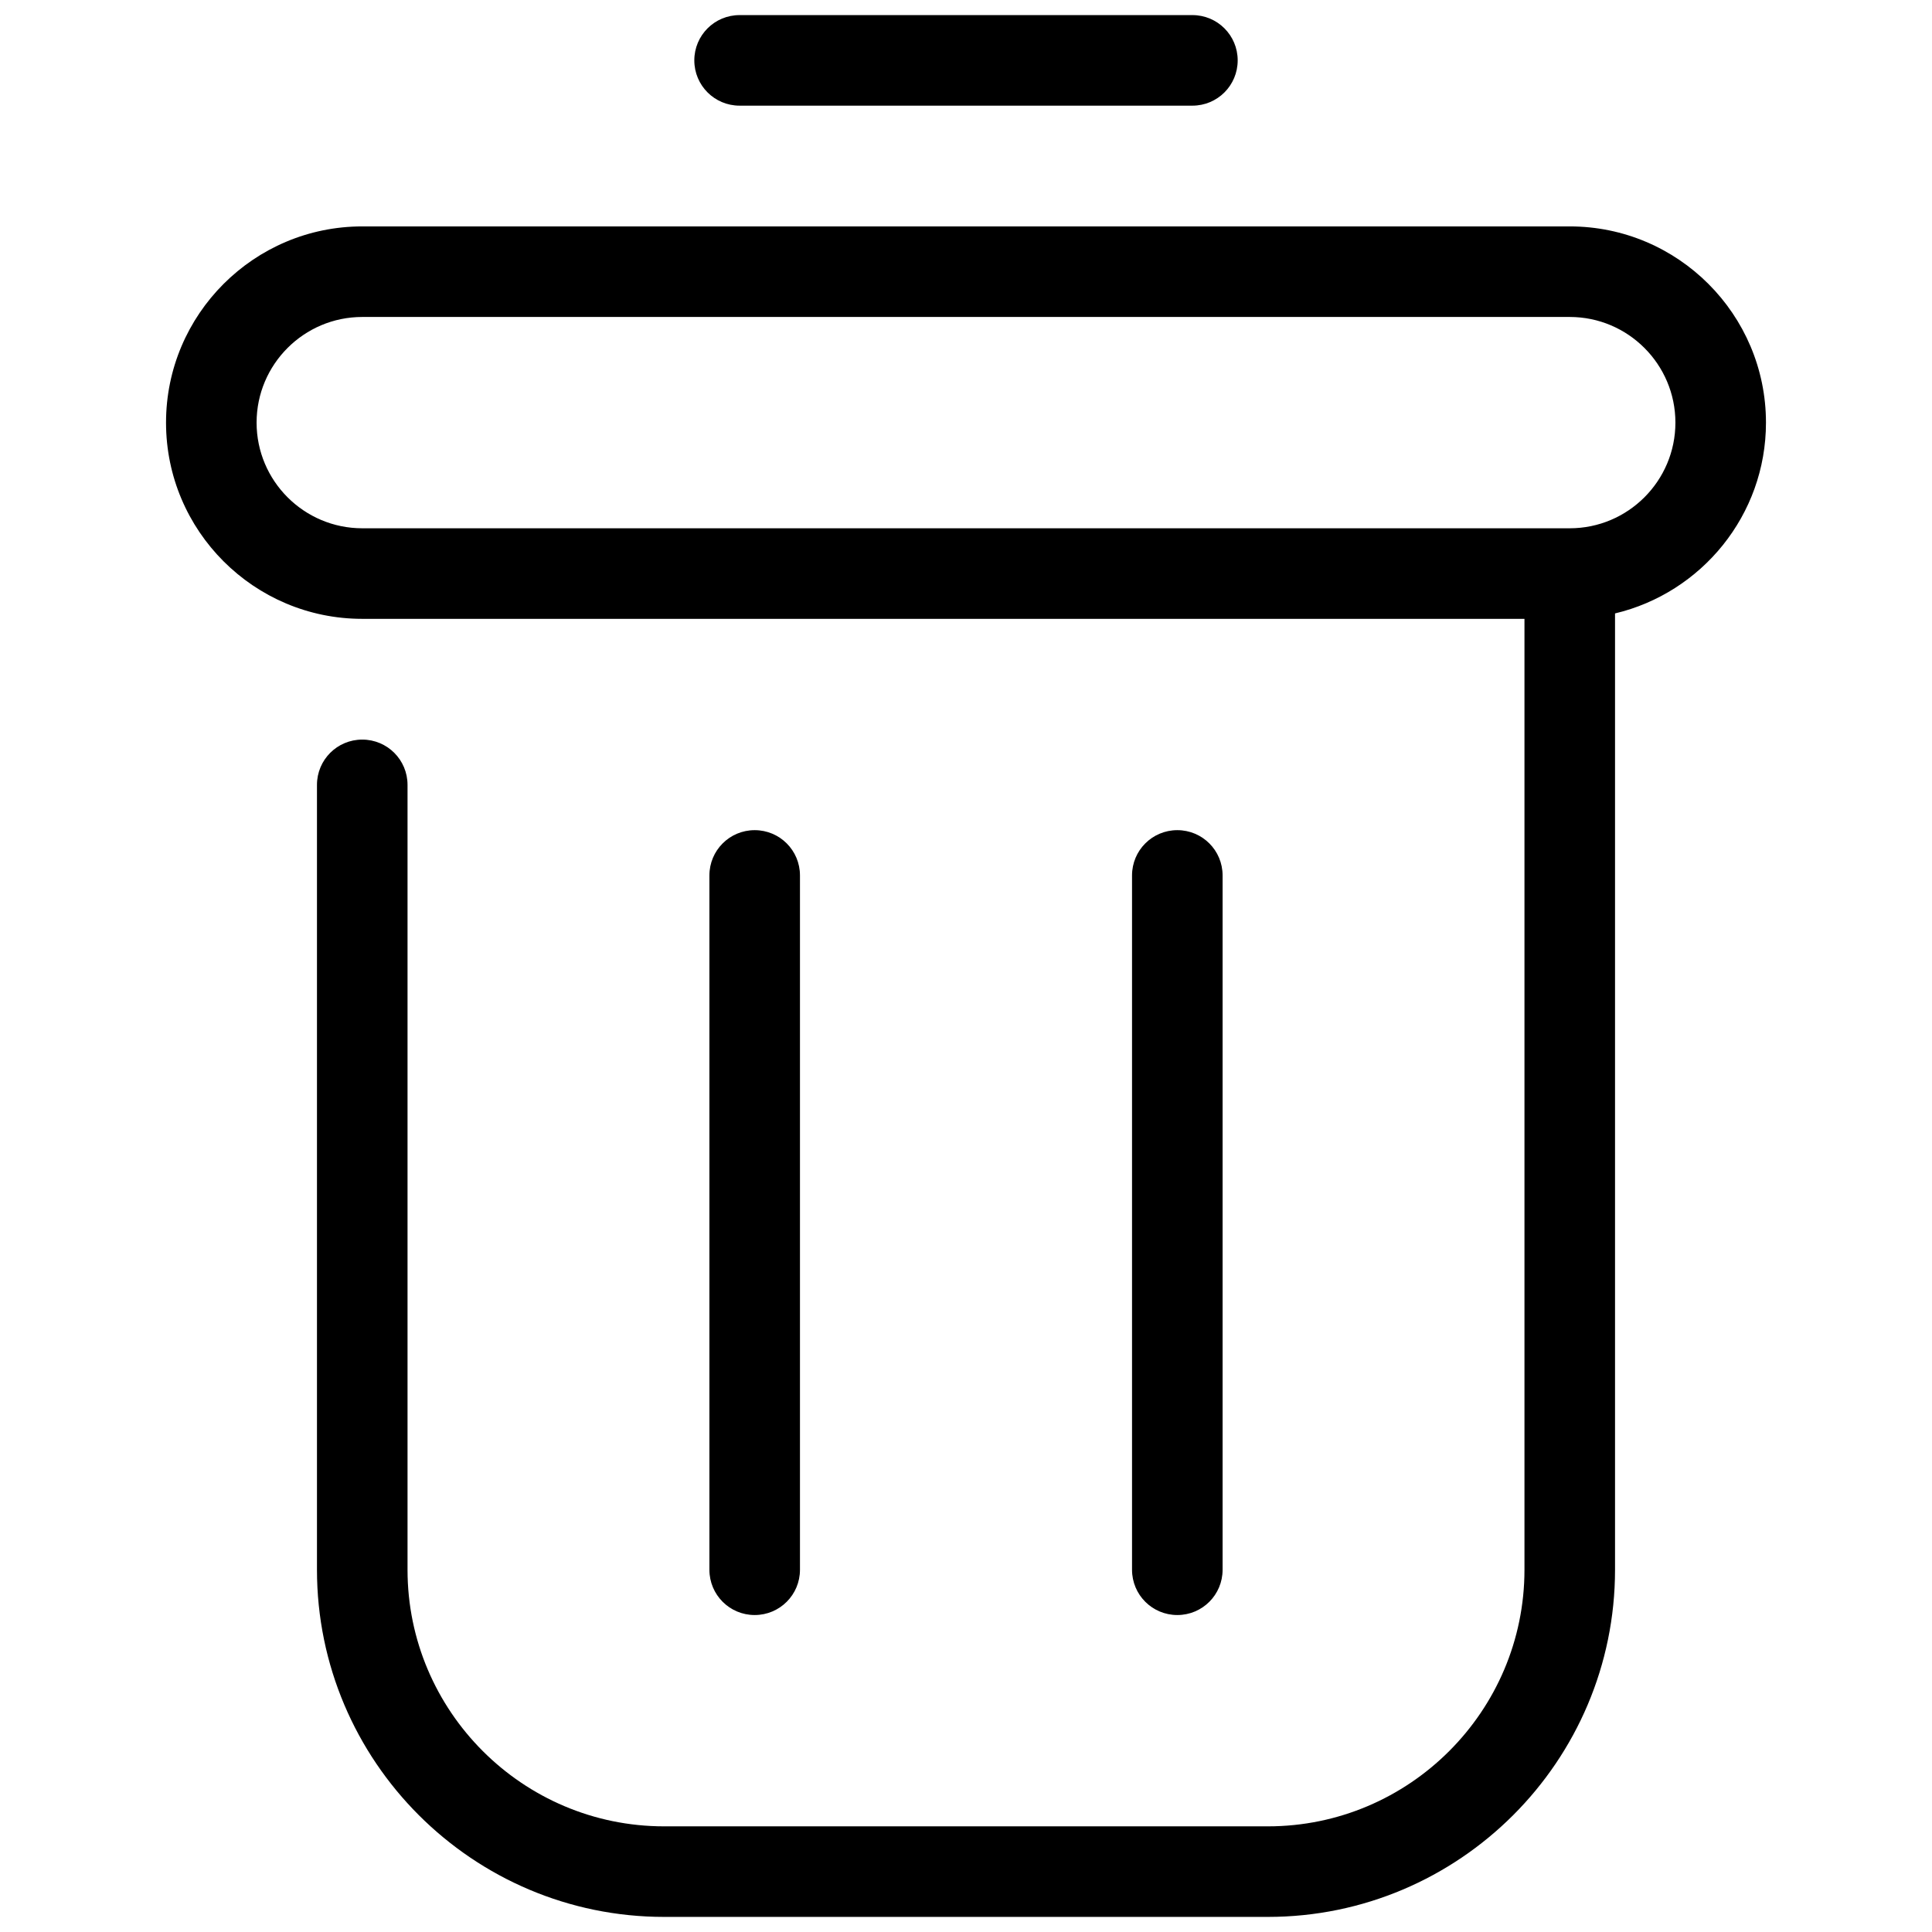
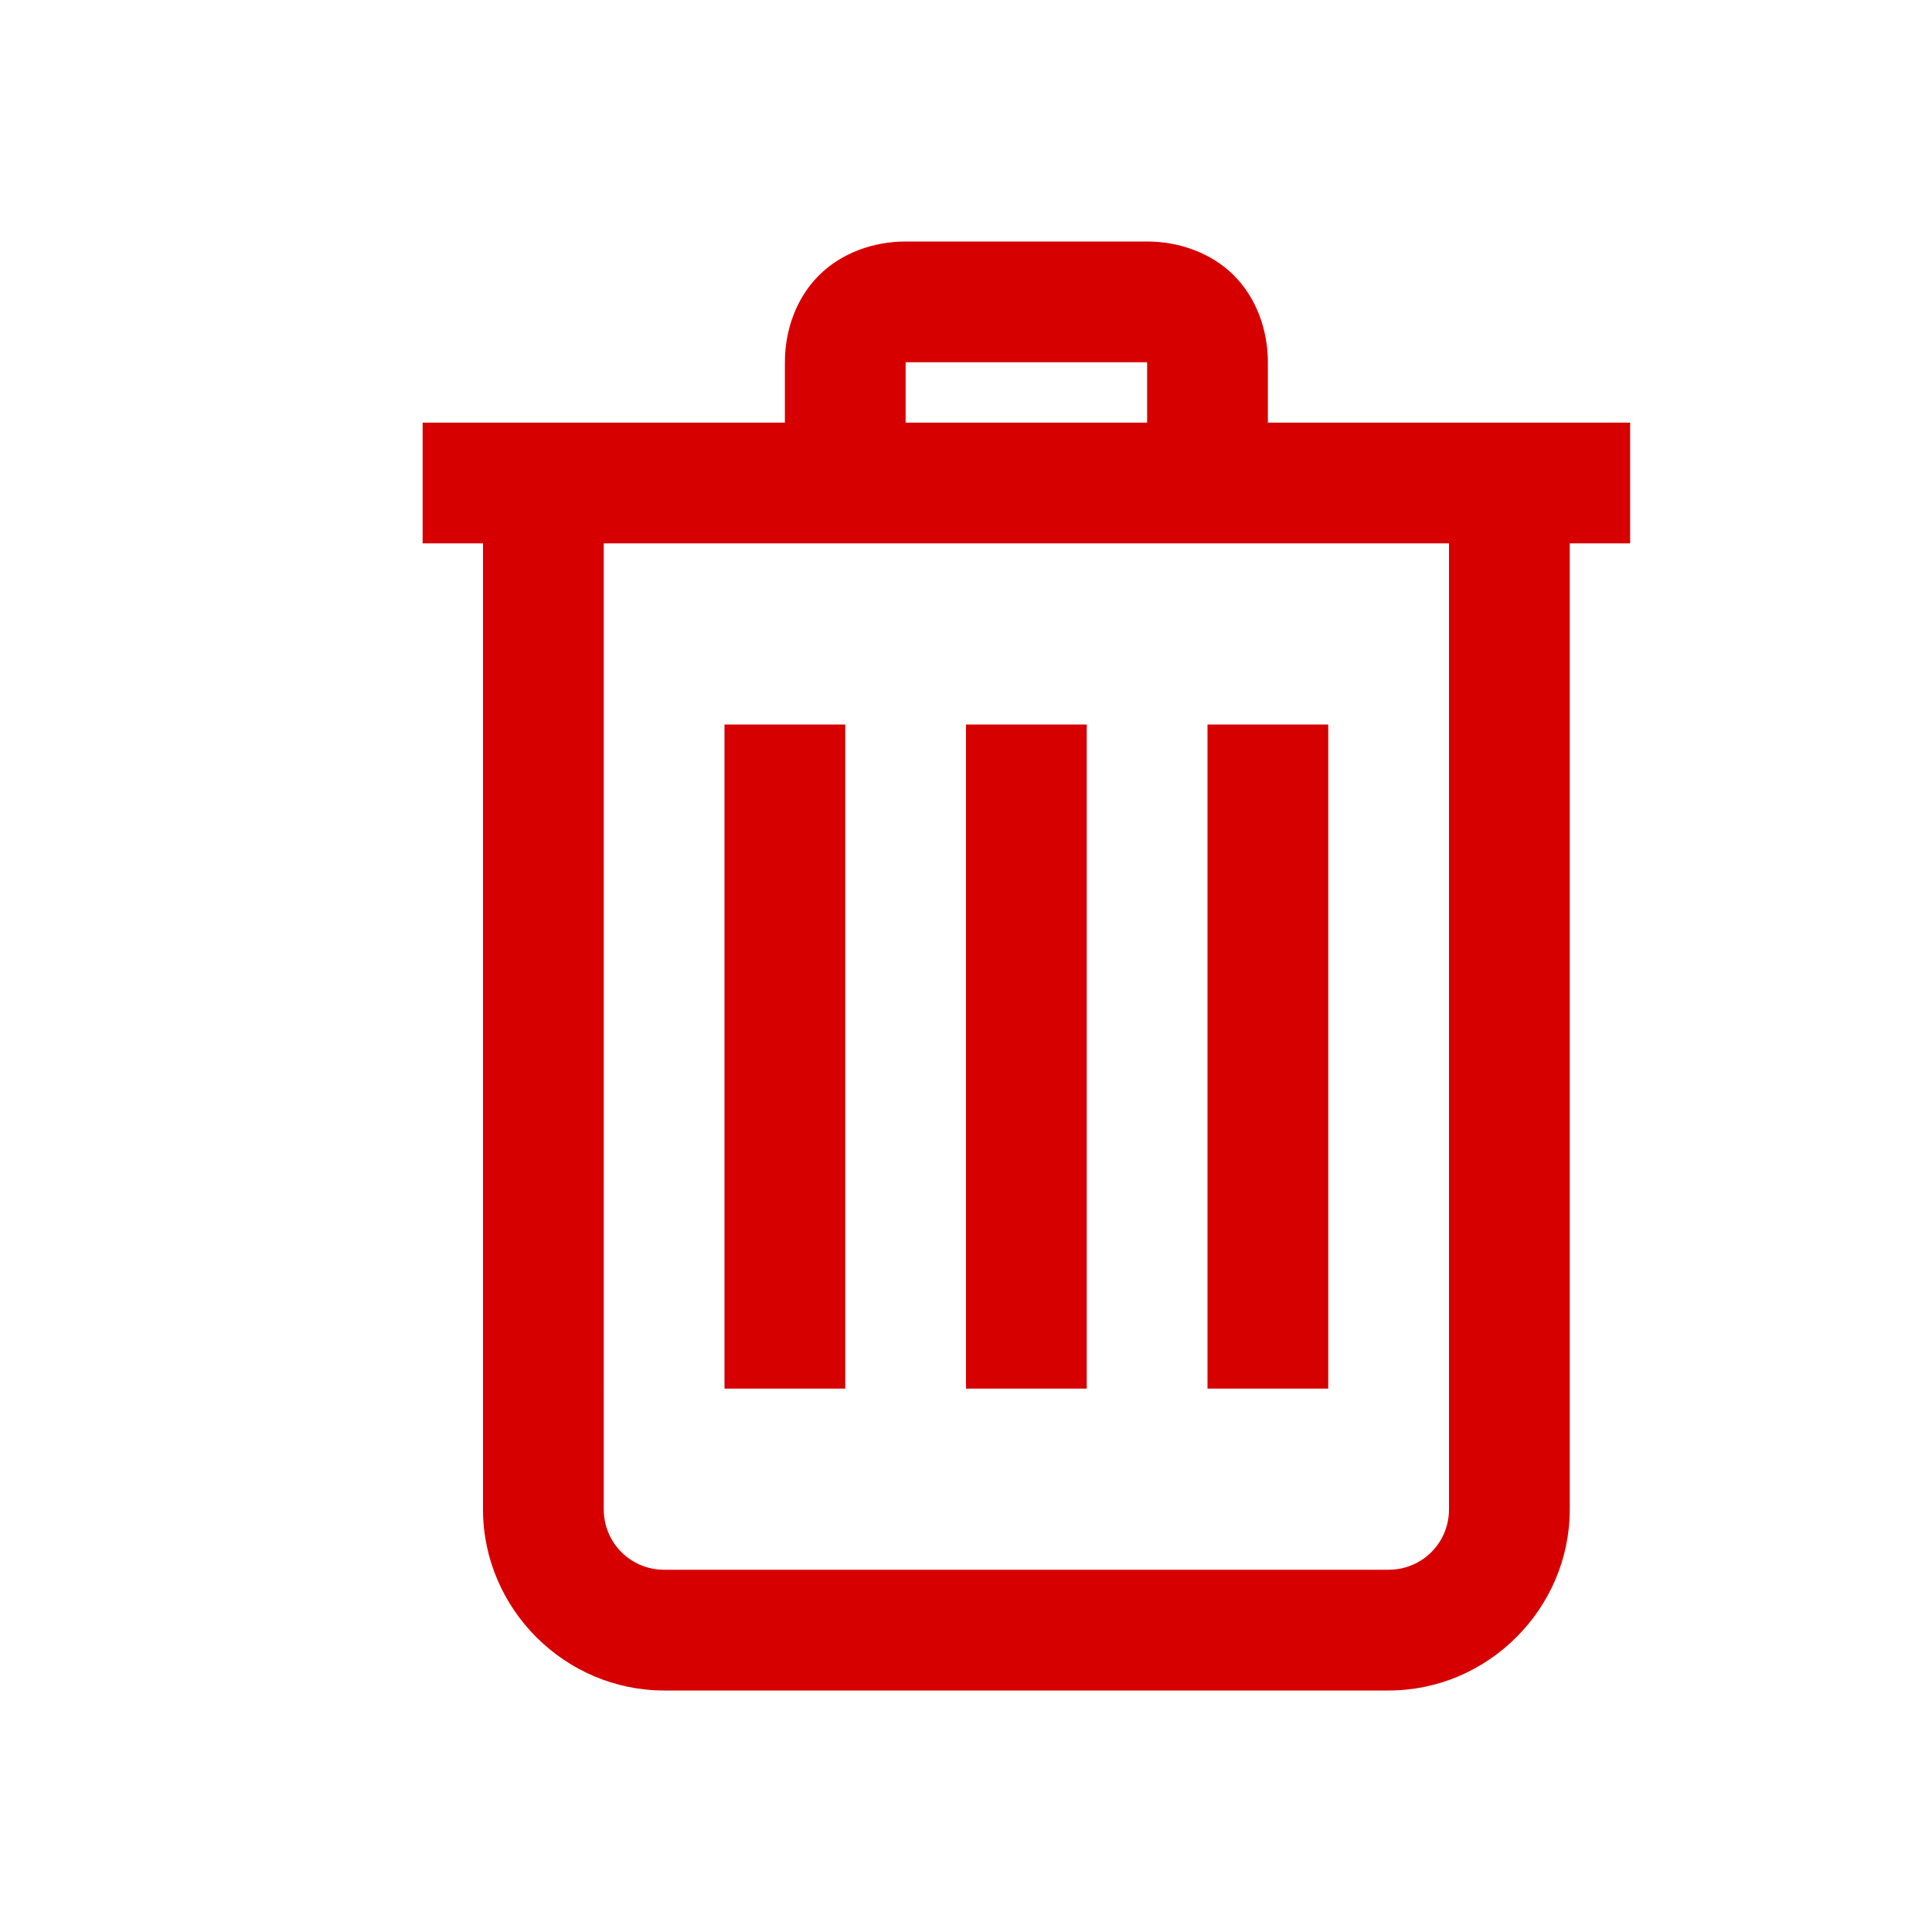
- <svg xmlns="http://www.w3.org/2000/svg" fill="#000000" viewBox="0 0 128 128" width="64px" height="64px">
-   <path d="M 49 1 C 47.34 1 46 2.34 46 4 C 46 5.66 47.34 7 49 7 L 79 7 C 80.66 7 82 5.66 82 4 C 82 2.34 80.66 1 79 1 L 49 1 z M 24 15 C 16.83 15 11 20.83 11 28 C 11 35.17 16.83 41 24 41 L 101 41 L 101 104 C 101 113.37 93.37 121 84 121 L 44 121 C 34.63 121 27 113.37 27 104 L 27 52 C 27 50.34 25.66 49 24 49 C 22.34 49 21 50.34 21 52 L 21 104 C 21 116.68 31.32 127 44 127 L 84 127 C 96.68 127 107 116.68 107 104 L 107 40.641 C 112.72 39.281 117 34.14 117 28 C 117 20.83 111.17 15 104 15 L 24 15 z M 24 21 L 104 21 C 107.86 21 111 24.14 111 28 C 111 31.86 107.86 35 104 35 L 24 35 C 20.14 35 17 31.86 17 28 C 17 24.14 20.14 21 24 21 z M 50 55 C 48.34 55 47 56.34 47 58 L 47 104 C 47 105.66 48.34 107 50 107 C 51.66 107 53 105.66 53 104 L 53 58 C 53 56.34 51.66 55 50 55 z M 78 55 C 76.34 55 75 56.34 75 58 L 75 104 C 75 105.66 76.34 107 78 107 C 79.66 107 81 105.66 81 104 L 81 58 C 81 56.34 79.66 55 78 55 z" />
+ <svg xmlns="http://www.w3.org/2000/svg" x="0px" y="0px" width="6" height="6" viewBox="0 0 226 226" style=" fill:#000000;">
+   <g fill="none" fill-rule="nonzero" stroke="none" stroke-width="1" stroke-linecap="butt" stroke-linejoin="miter" stroke-miterlimit="10" stroke-dasharray="" stroke-dashoffset="0" font-family="none" font-weight="none" font-size="none" text-anchor="none" style="mix-blend-mode: normal">
+     <path d="M0,226v-226h226v226z" fill="none" />
+     <g fill="#d60000">
+       <path d="M105.938,28.25c-3.697,0 -7.476,1.297 -10.152,3.973c-2.676,2.676 -3.973,6.456 -3.973,10.152v7.062h-42.375v14.125h7.062v113c0,11.614 9.573,21.188 21.188,21.188h84.75c11.614,0 21.188,-9.573 21.188,-21.188v-113h7.062v-14.125h-42.375v-7.062c0,-3.697 -1.297,-7.476 -3.973,-10.152c-2.676,-2.676 -6.456,-3.973 -10.152,-3.973zM105.938,42.375h28.25v7.062h-28.25zM70.625,63.562h98.875v113c0,3.917 -3.145,7.062 -7.062,7.062h-84.75c-3.917,0 -7.062,-3.145 -7.062,-7.062zM84.75,84.75v77.688h14.125v-77.688zM113,84.75v77.688h14.125v-77.688zM141.25,84.75v77.688h14.125v-77.688z" />
+     </g>
+   </g>
</svg>
